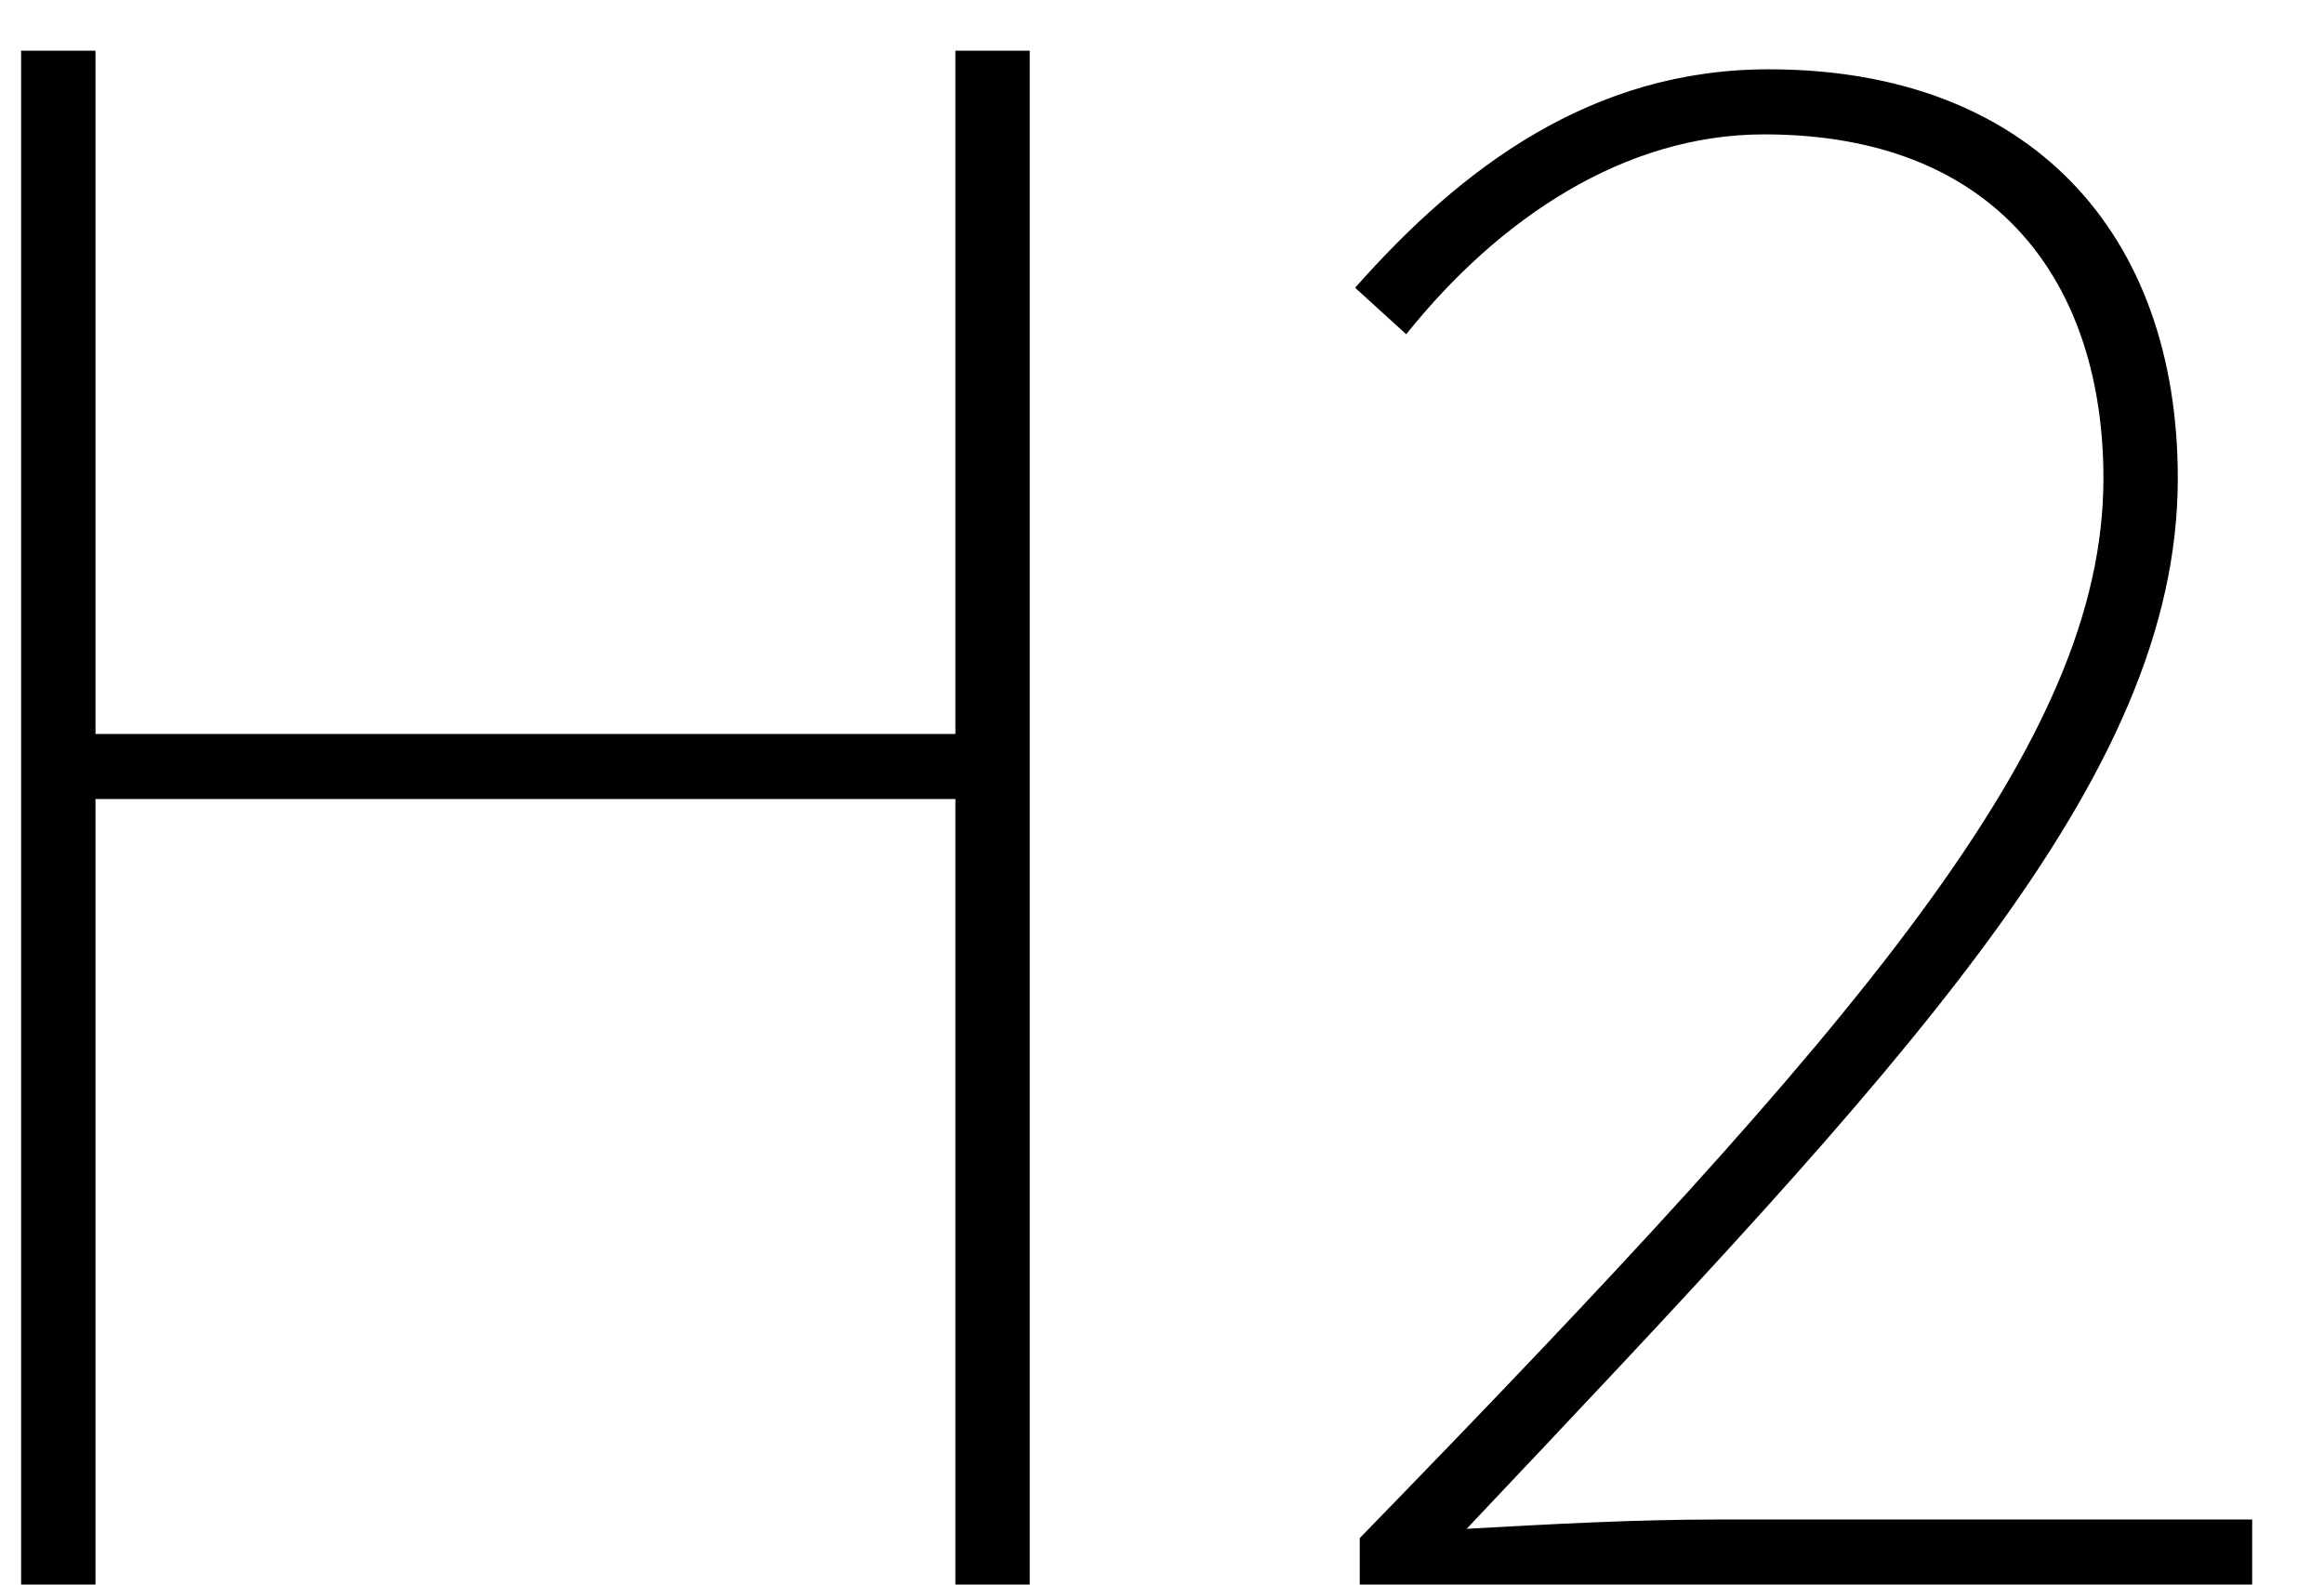
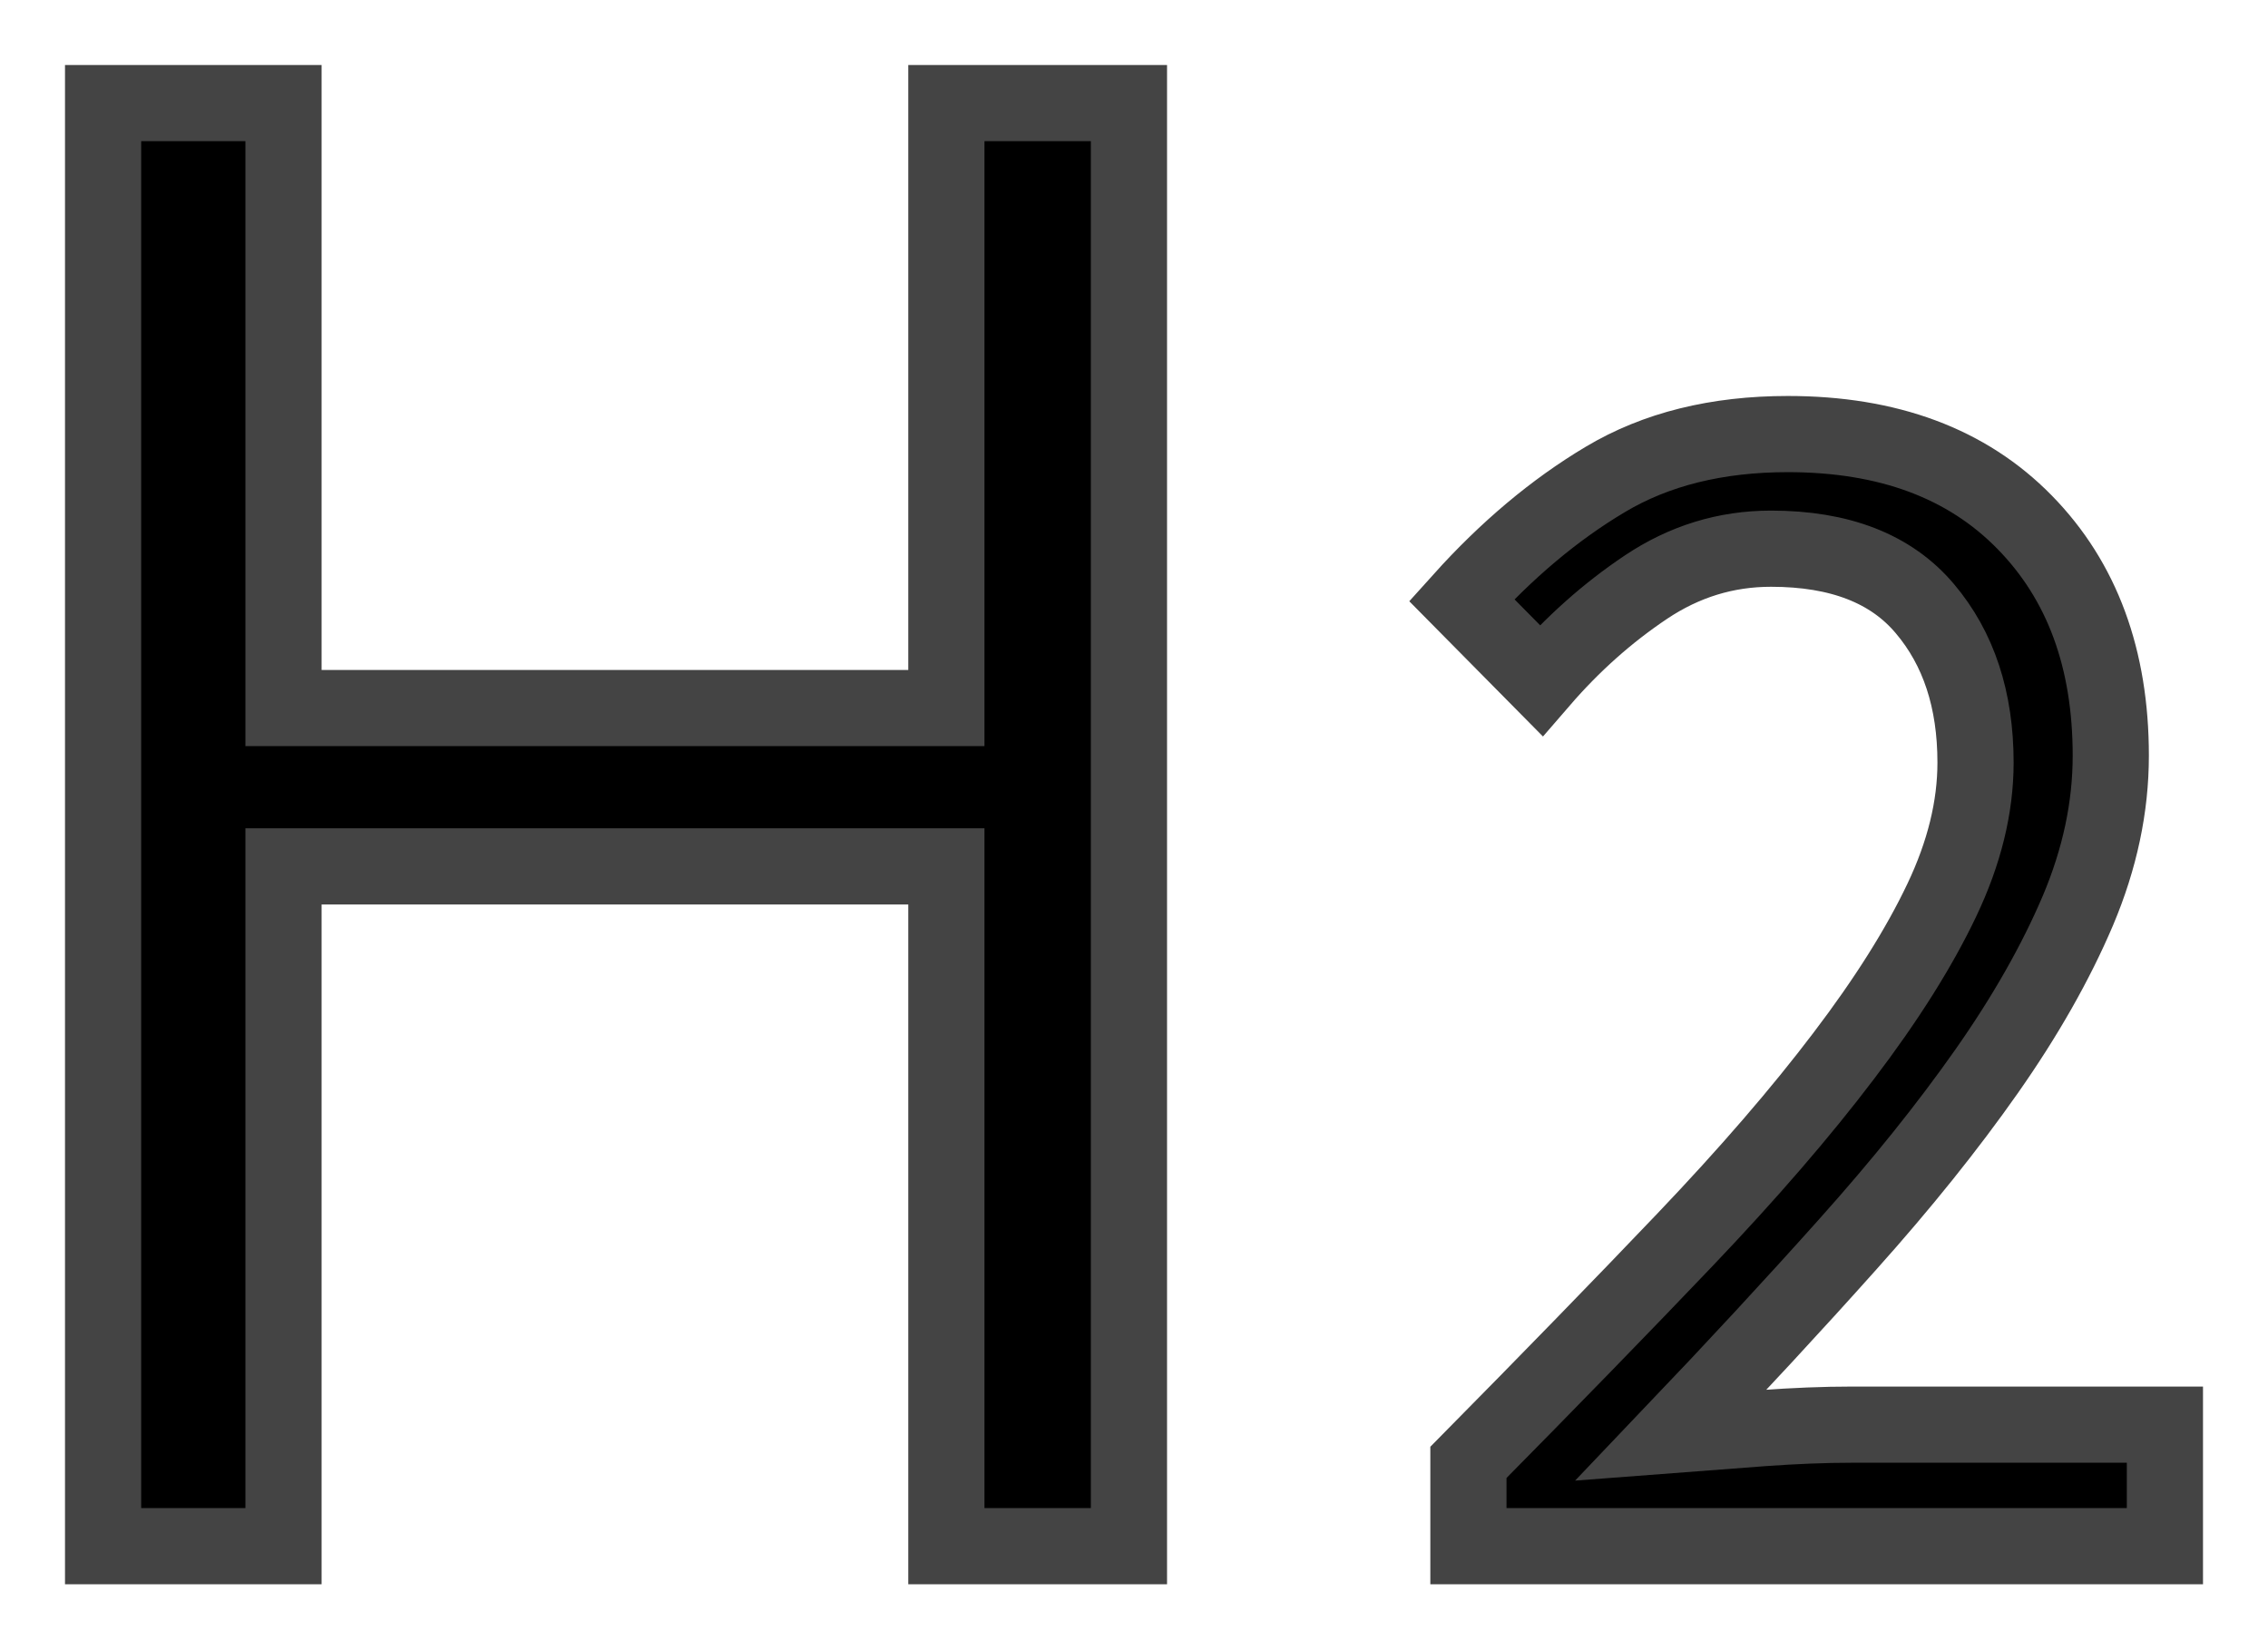
- <svg xmlns="http://www.w3.org/2000/svg" data-license="CC-BY 4.0" data-source="Knowit" width="22" height="15" viewBox="0 0 22 15">
-   <path fillRule="evenodd" d="M.2 15h.704V7.564h8.14V15h.704V.48h-.704v6.468H.904V.48H.2V15zm12.672 0h8.448v-.616h-5.06c-.792 0-1.584.044-2.376.088 4.136-4.378 6.732-7.084 6.732-9.944 0-2.332-1.408-3.872-3.872-3.872-1.672 0-2.904.924-3.916 2.068l.484.44c.88-1.1 2.068-1.892 3.388-1.892 2.244 0 3.212 1.452 3.212 3.256 0 2.508-2.288 5.148-7.04 10.032V15z" />
+ <svg xmlns="http://www.w3.org/2000/svg" width="22" height="16" viewBox="0 0 22 16" data-license="CC-BY 4.0" data-source="Knowit">
+   <path fill-rule="evenodd" stroke="#444" stroke-width=".739" d="M1,15 L1,1 L2.75,1 L2.75,6.869 L9.18,6.869 L9.18,1 L10.951,1 L10.951,15 L9.18,15 L9.18,8.405 L2.75,8.405 L2.75,15 L1,15 Z M14.244,15 L14.244,14.187 C15.031,13.39 15.731,12.671 16.343,12.029 C16.955,11.387 17.469,10.792 17.884,10.244 C18.3,9.697 18.617,9.193 18.835,8.734 C19.054,8.275 19.163,7.829 19.163,7.398 C19.163,6.789 18.999,6.291 18.671,5.904 C18.344,5.516 17.846,5.323 17.179,5.323 C16.742,5.323 16.338,5.447 15.966,5.696 C15.594,5.945 15.255,6.247 14.949,6.601 L14.178,5.821 C14.616,5.334 15.08,4.944 15.572,4.651 C16.064,4.357 16.655,4.211 17.343,4.211 C18.316,4.211 19.081,4.496 19.639,5.066 C20.197,5.635 20.475,6.391 20.475,7.331 C20.475,7.829 20.369,8.33 20.156,8.834 C19.942,9.337 19.647,9.857 19.27,10.394 C18.893,10.931 18.445,11.489 17.925,12.07 C17.406,12.651 16.835,13.268 16.212,13.921 C16.496,13.899 16.791,13.877 17.097,13.855 C17.403,13.833 17.693,13.821 17.966,13.821 L21,13.821 L21,15 L14.244,15 Z" />
</svg>
